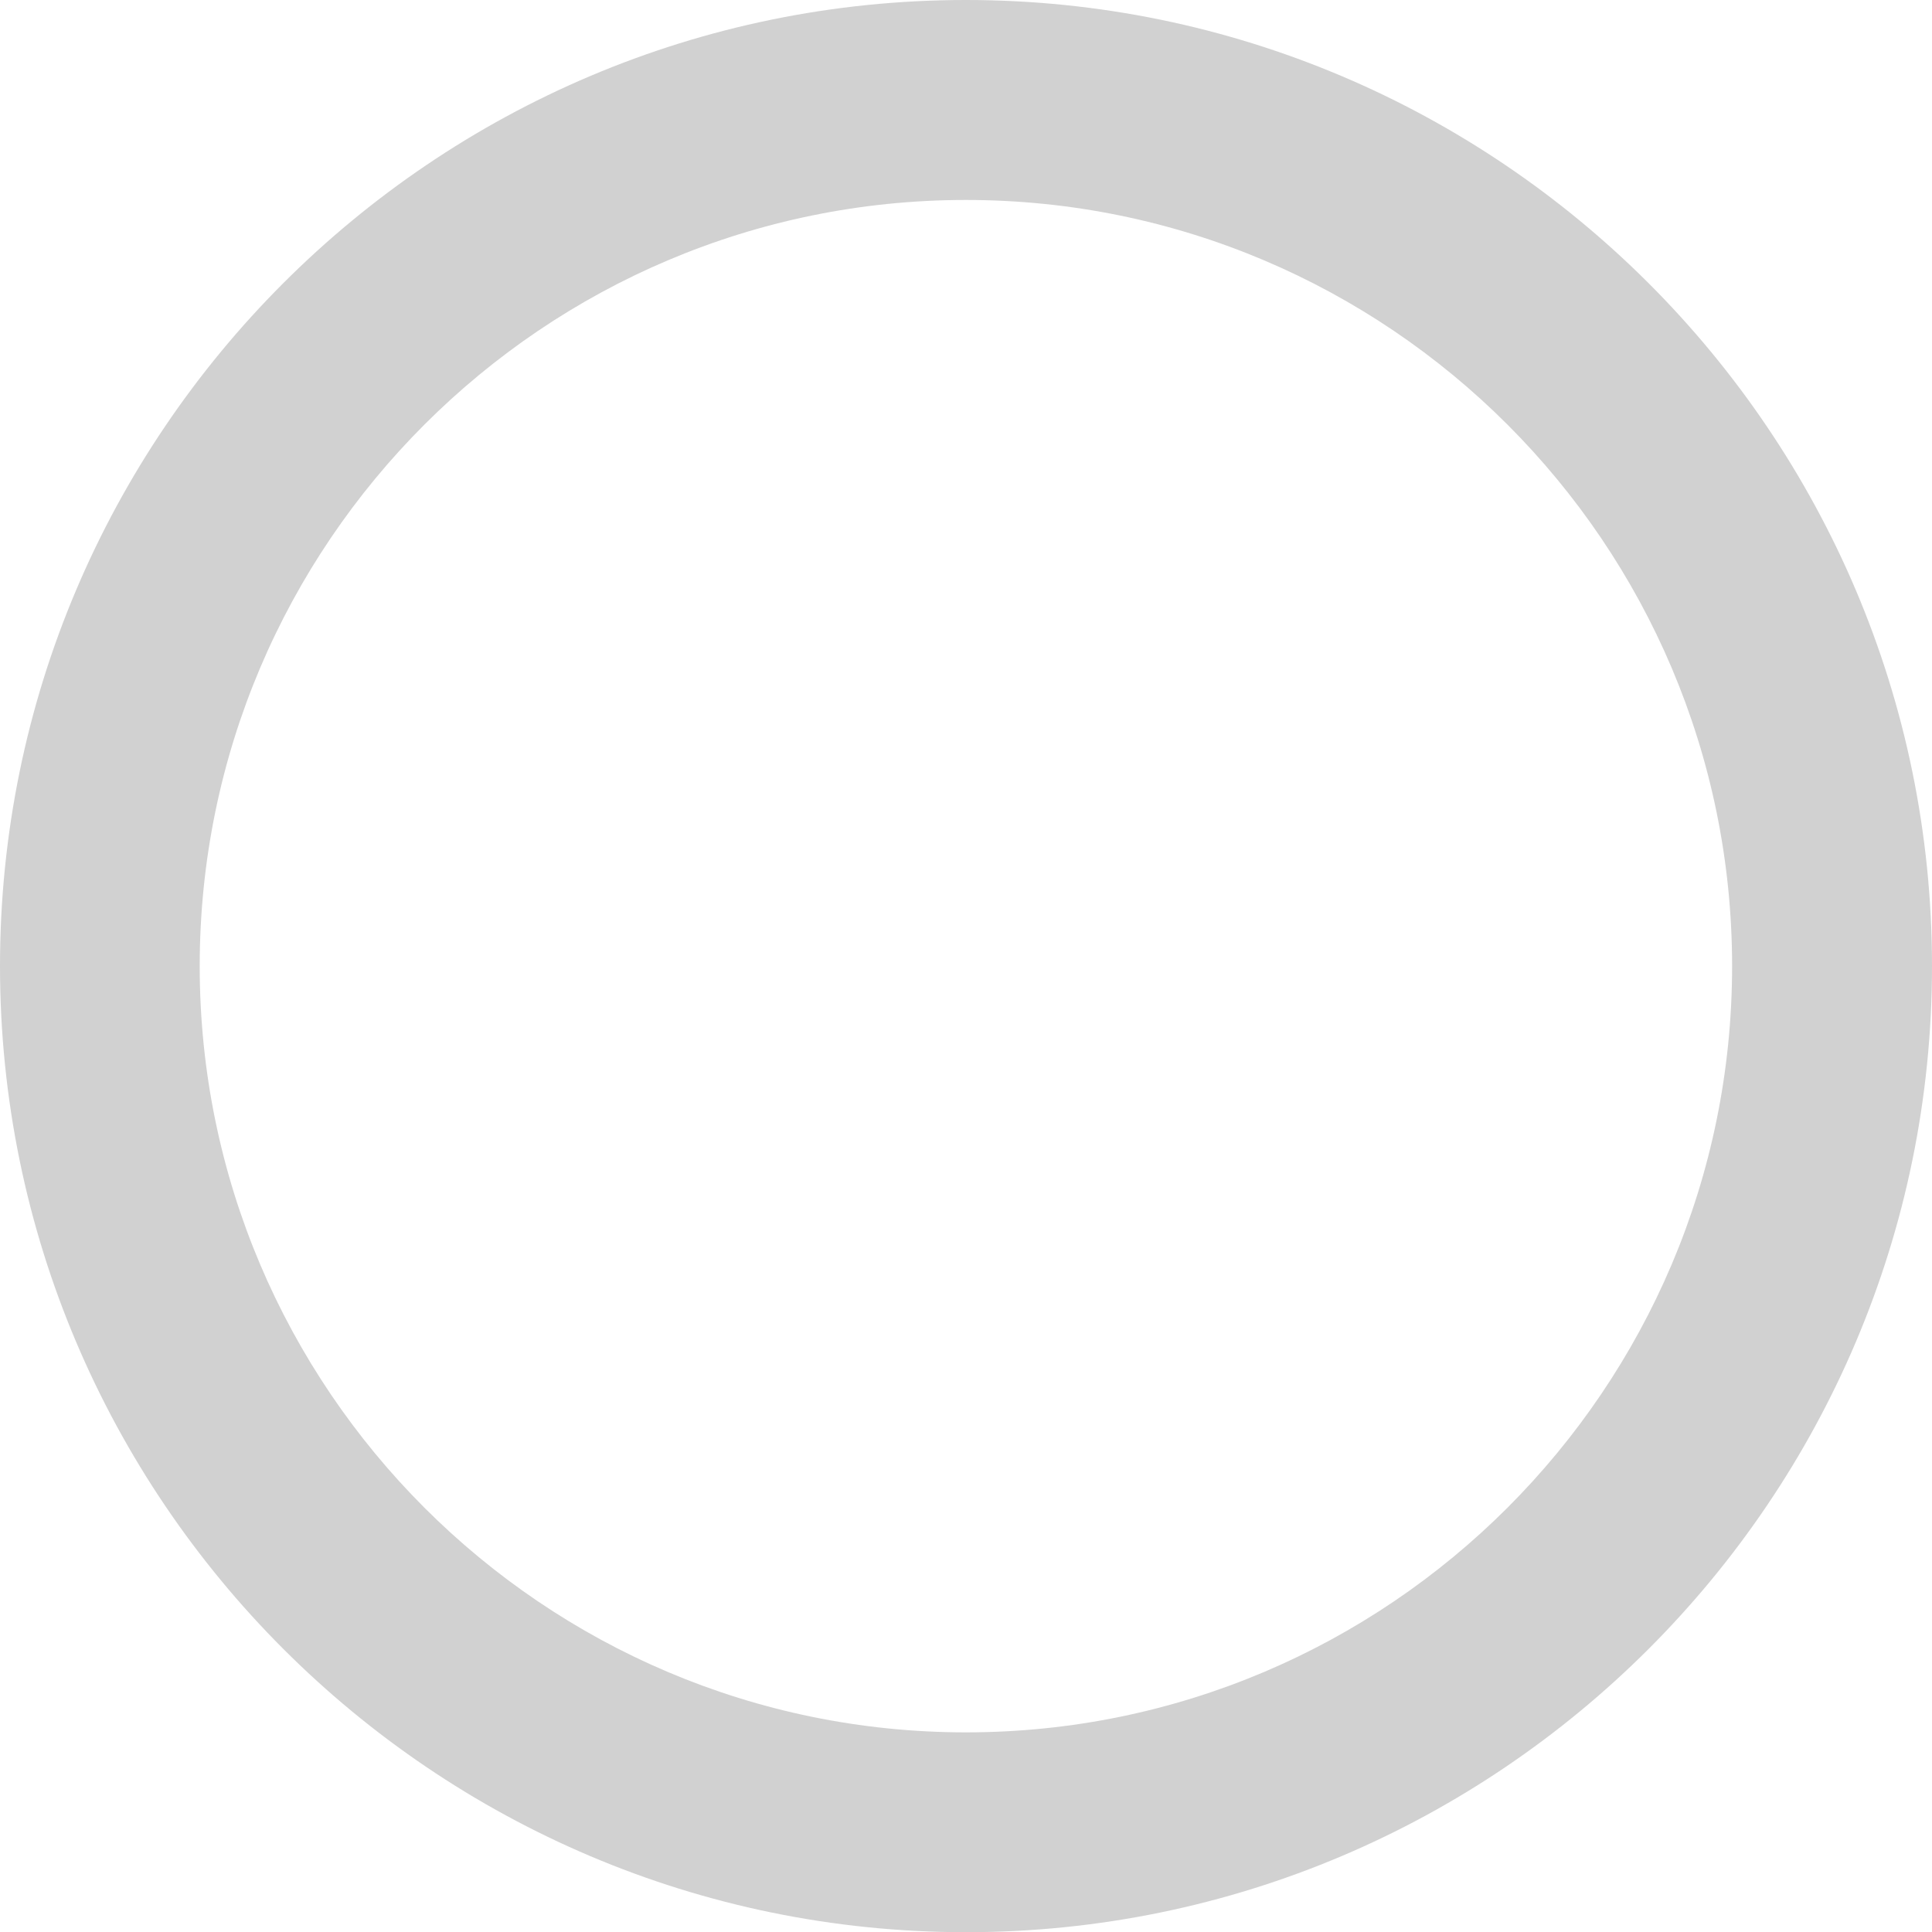
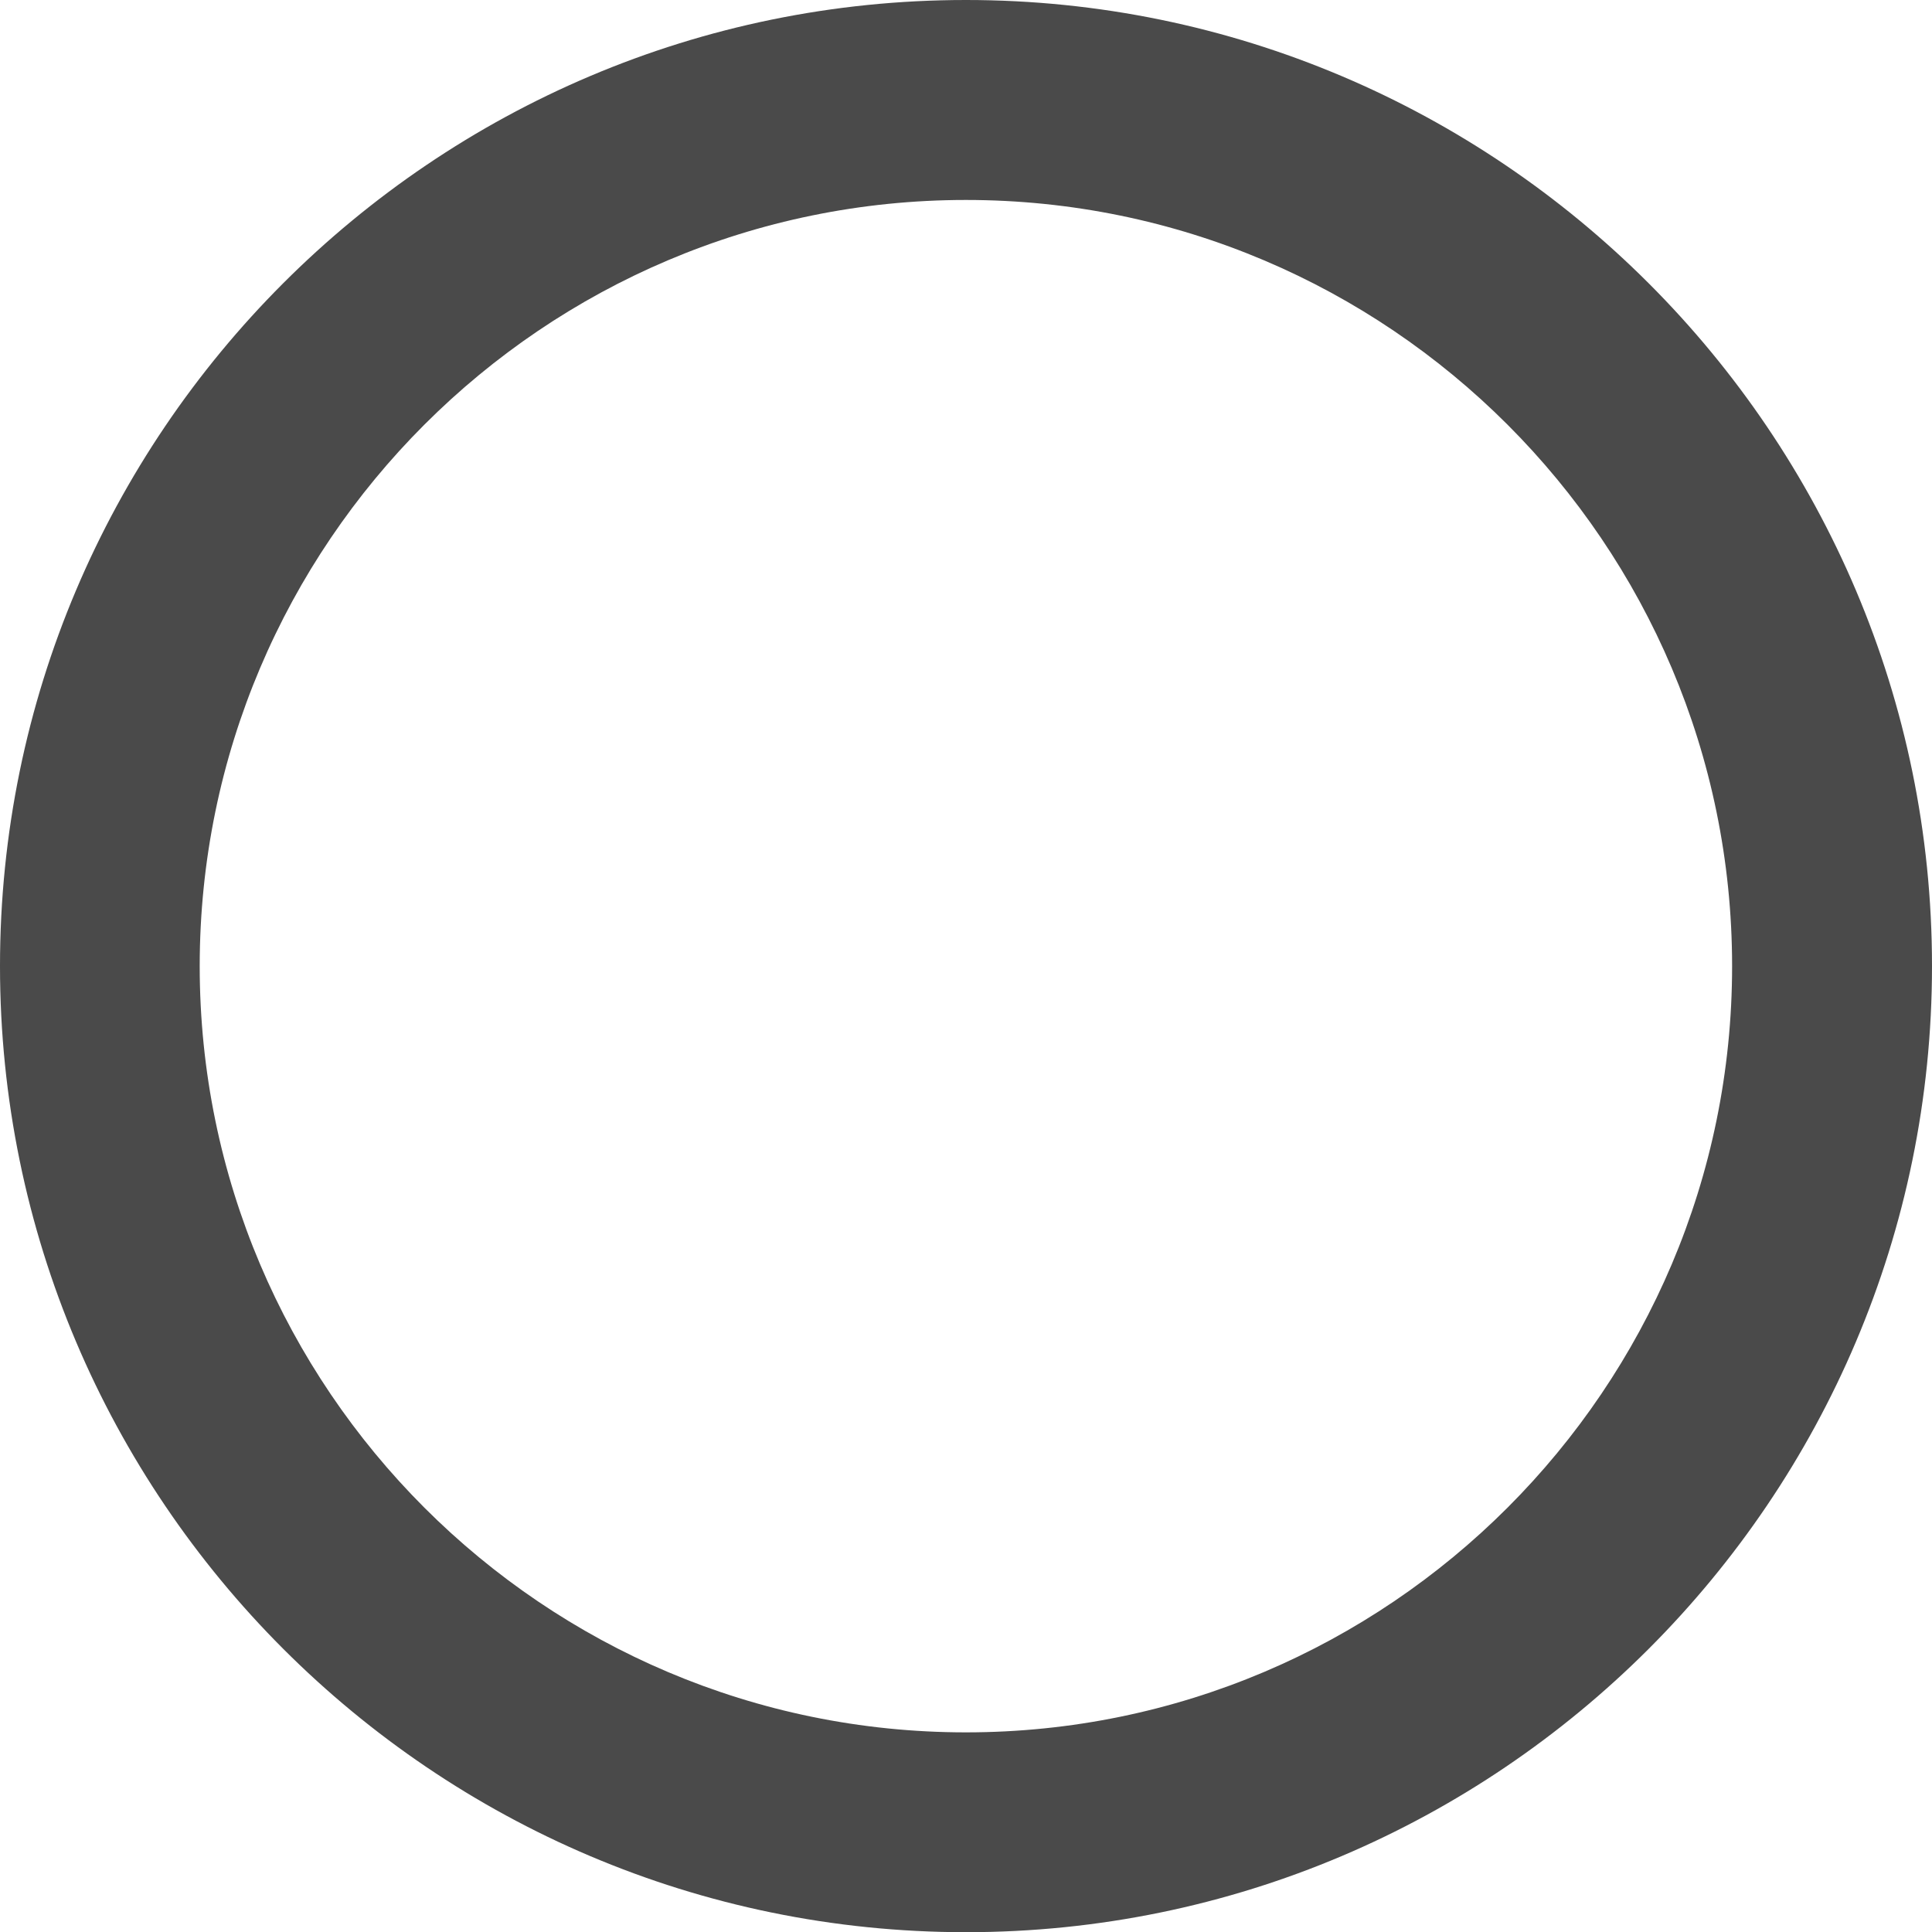
<svg xmlns="http://www.w3.org/2000/svg" width="30px" height="30px" viewBox="0 0 30 30" version="1.1">
  <defs />
  <g id="Page-1" stroke="none" stroke-width="1" fill="none" fill-rule="evenodd">
-     <g id="oplao_moon_1" fill="#d1d1d1">
+     <g id="oplao_moon_1" fill="#4A4A4A">
      <path d="M14.999,26.9 C8.44,26.9 3.101,21.564 3.101,15.002 C3.101,8.441 8.44,3.105 14.999,3.105 C21.56,3.105 26.896,8.441 26.896,15.002 C26.897,21.563 21.56,26.9 14.999,26.9 M30,15.001 C30,6.73 23.269,0 14.999,0 C6.727,0 0,6.728 0,15.001 C0,23.27 6.727,30.003 14.999,30.003 C23.269,30.003 30,23.272 30,15.001" id="Page-1" />
    </g>
  </g>
</svg>
